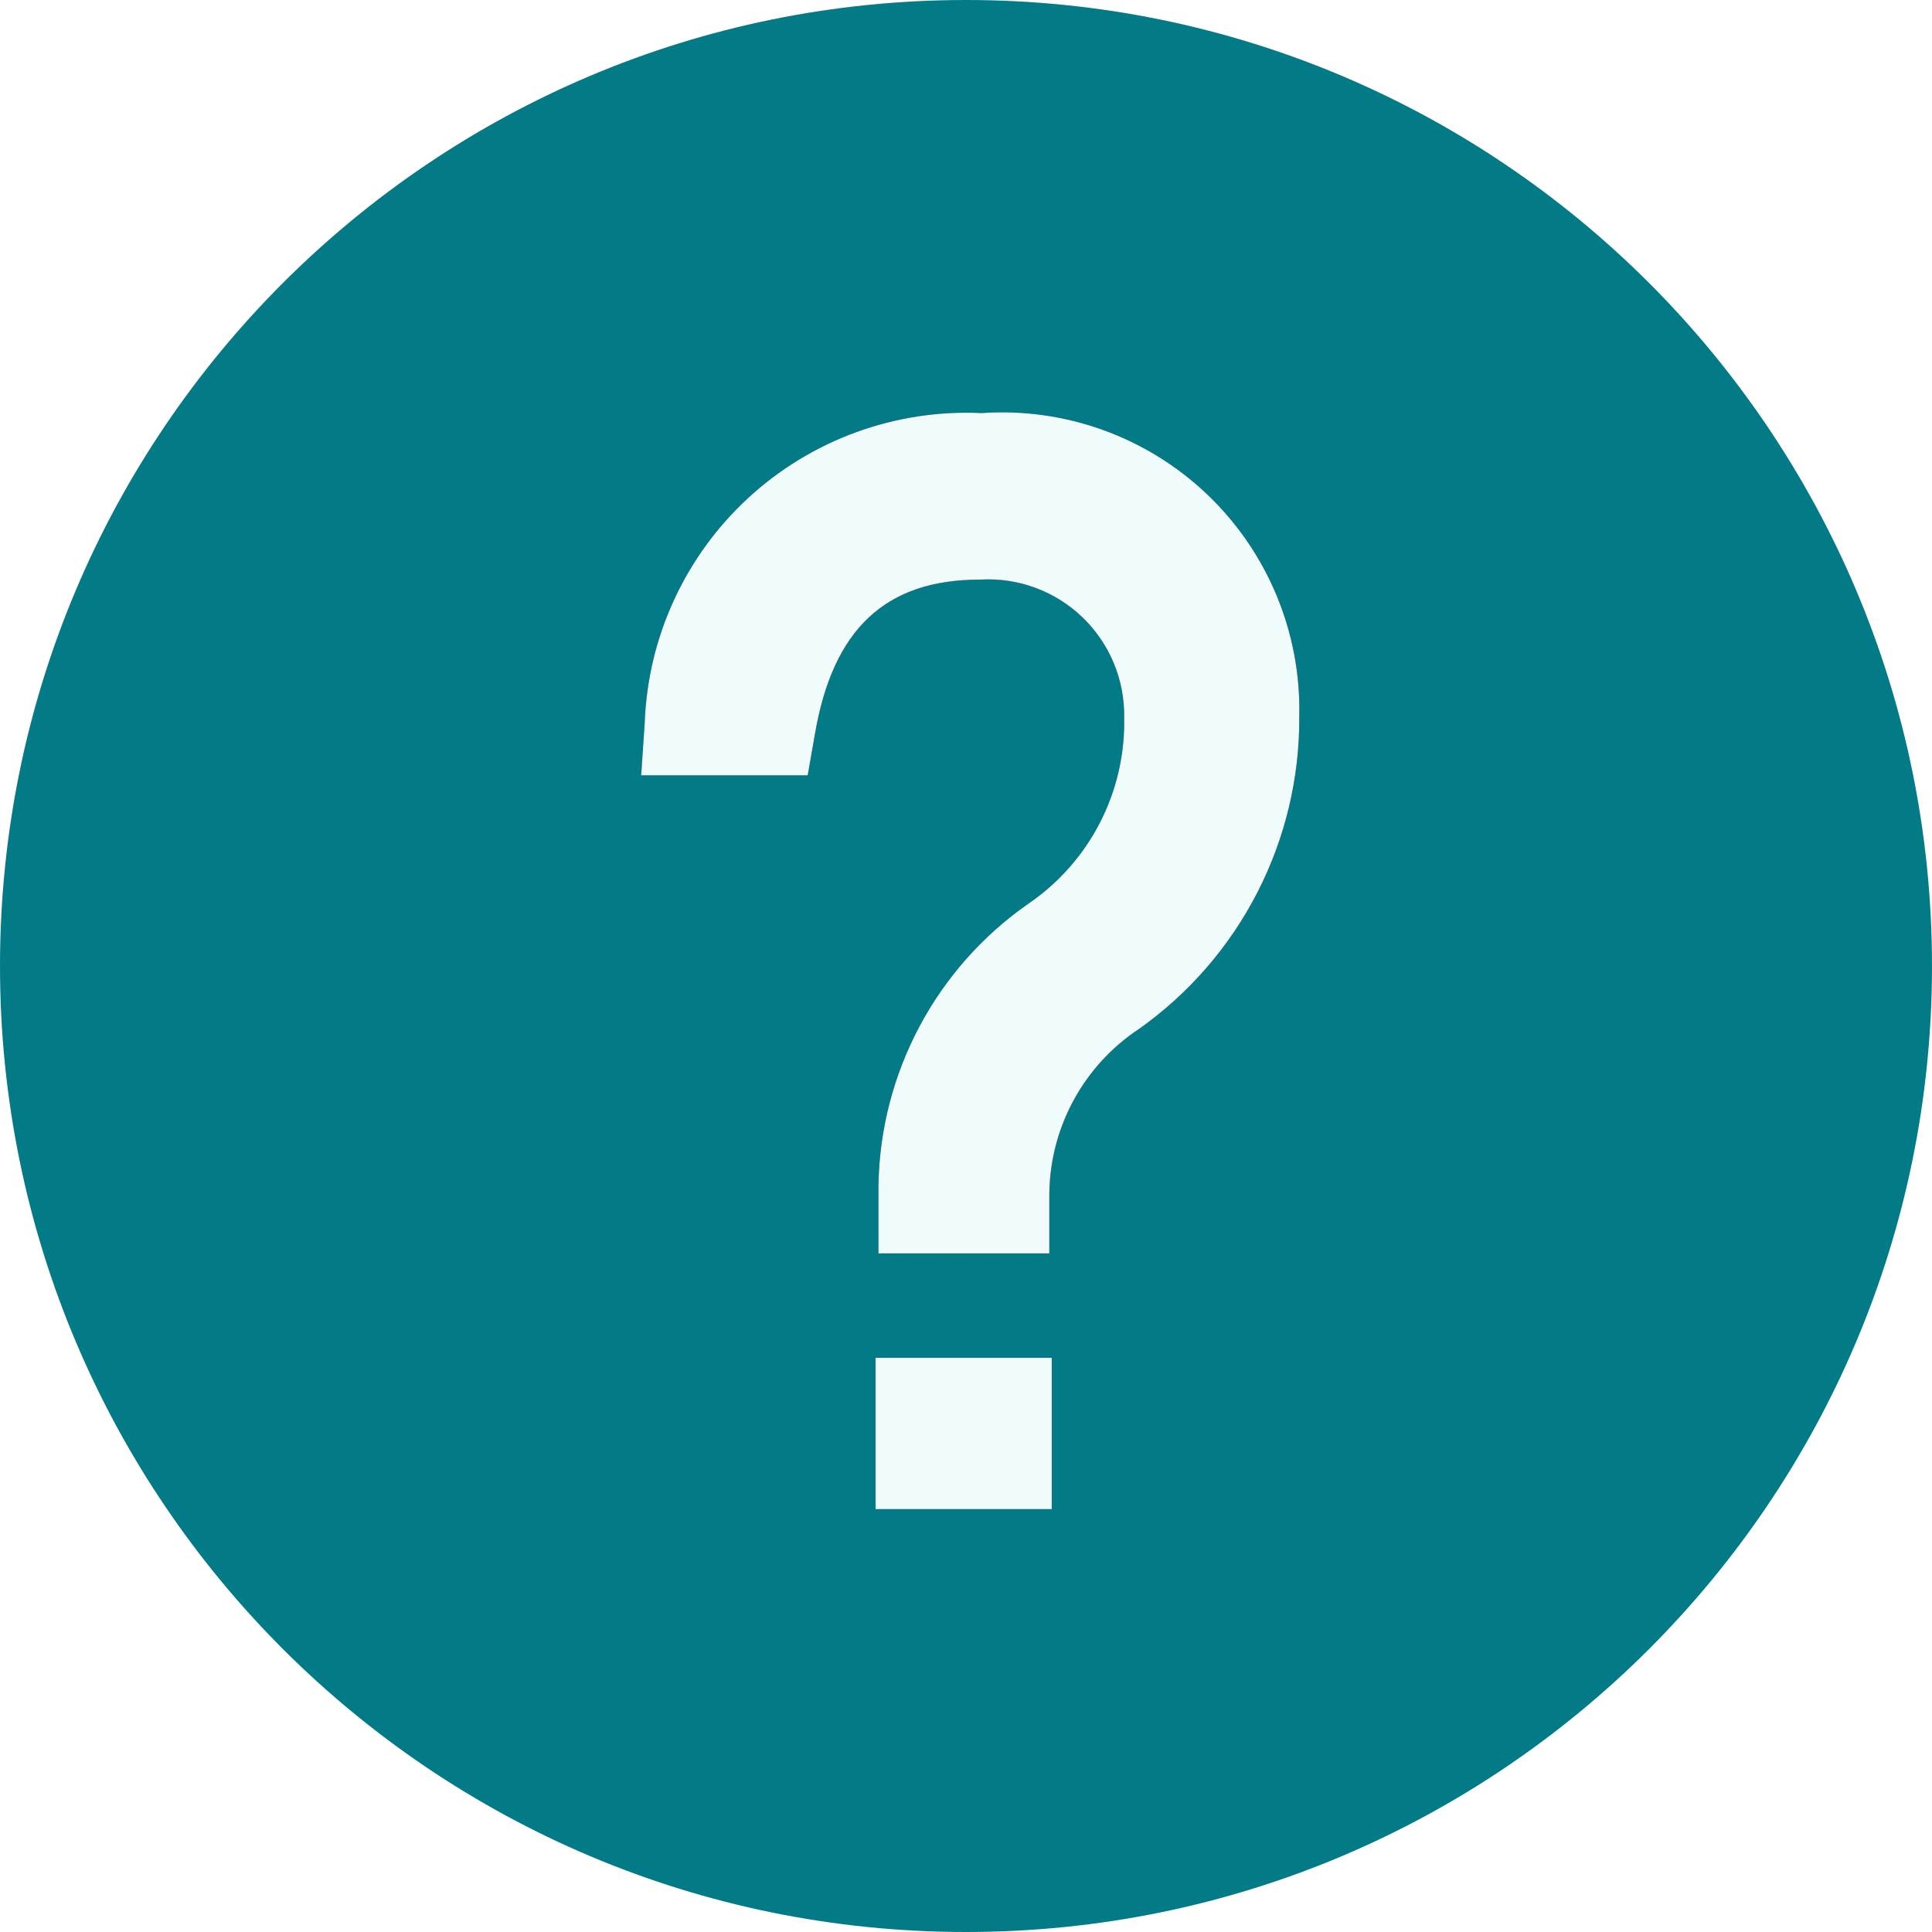
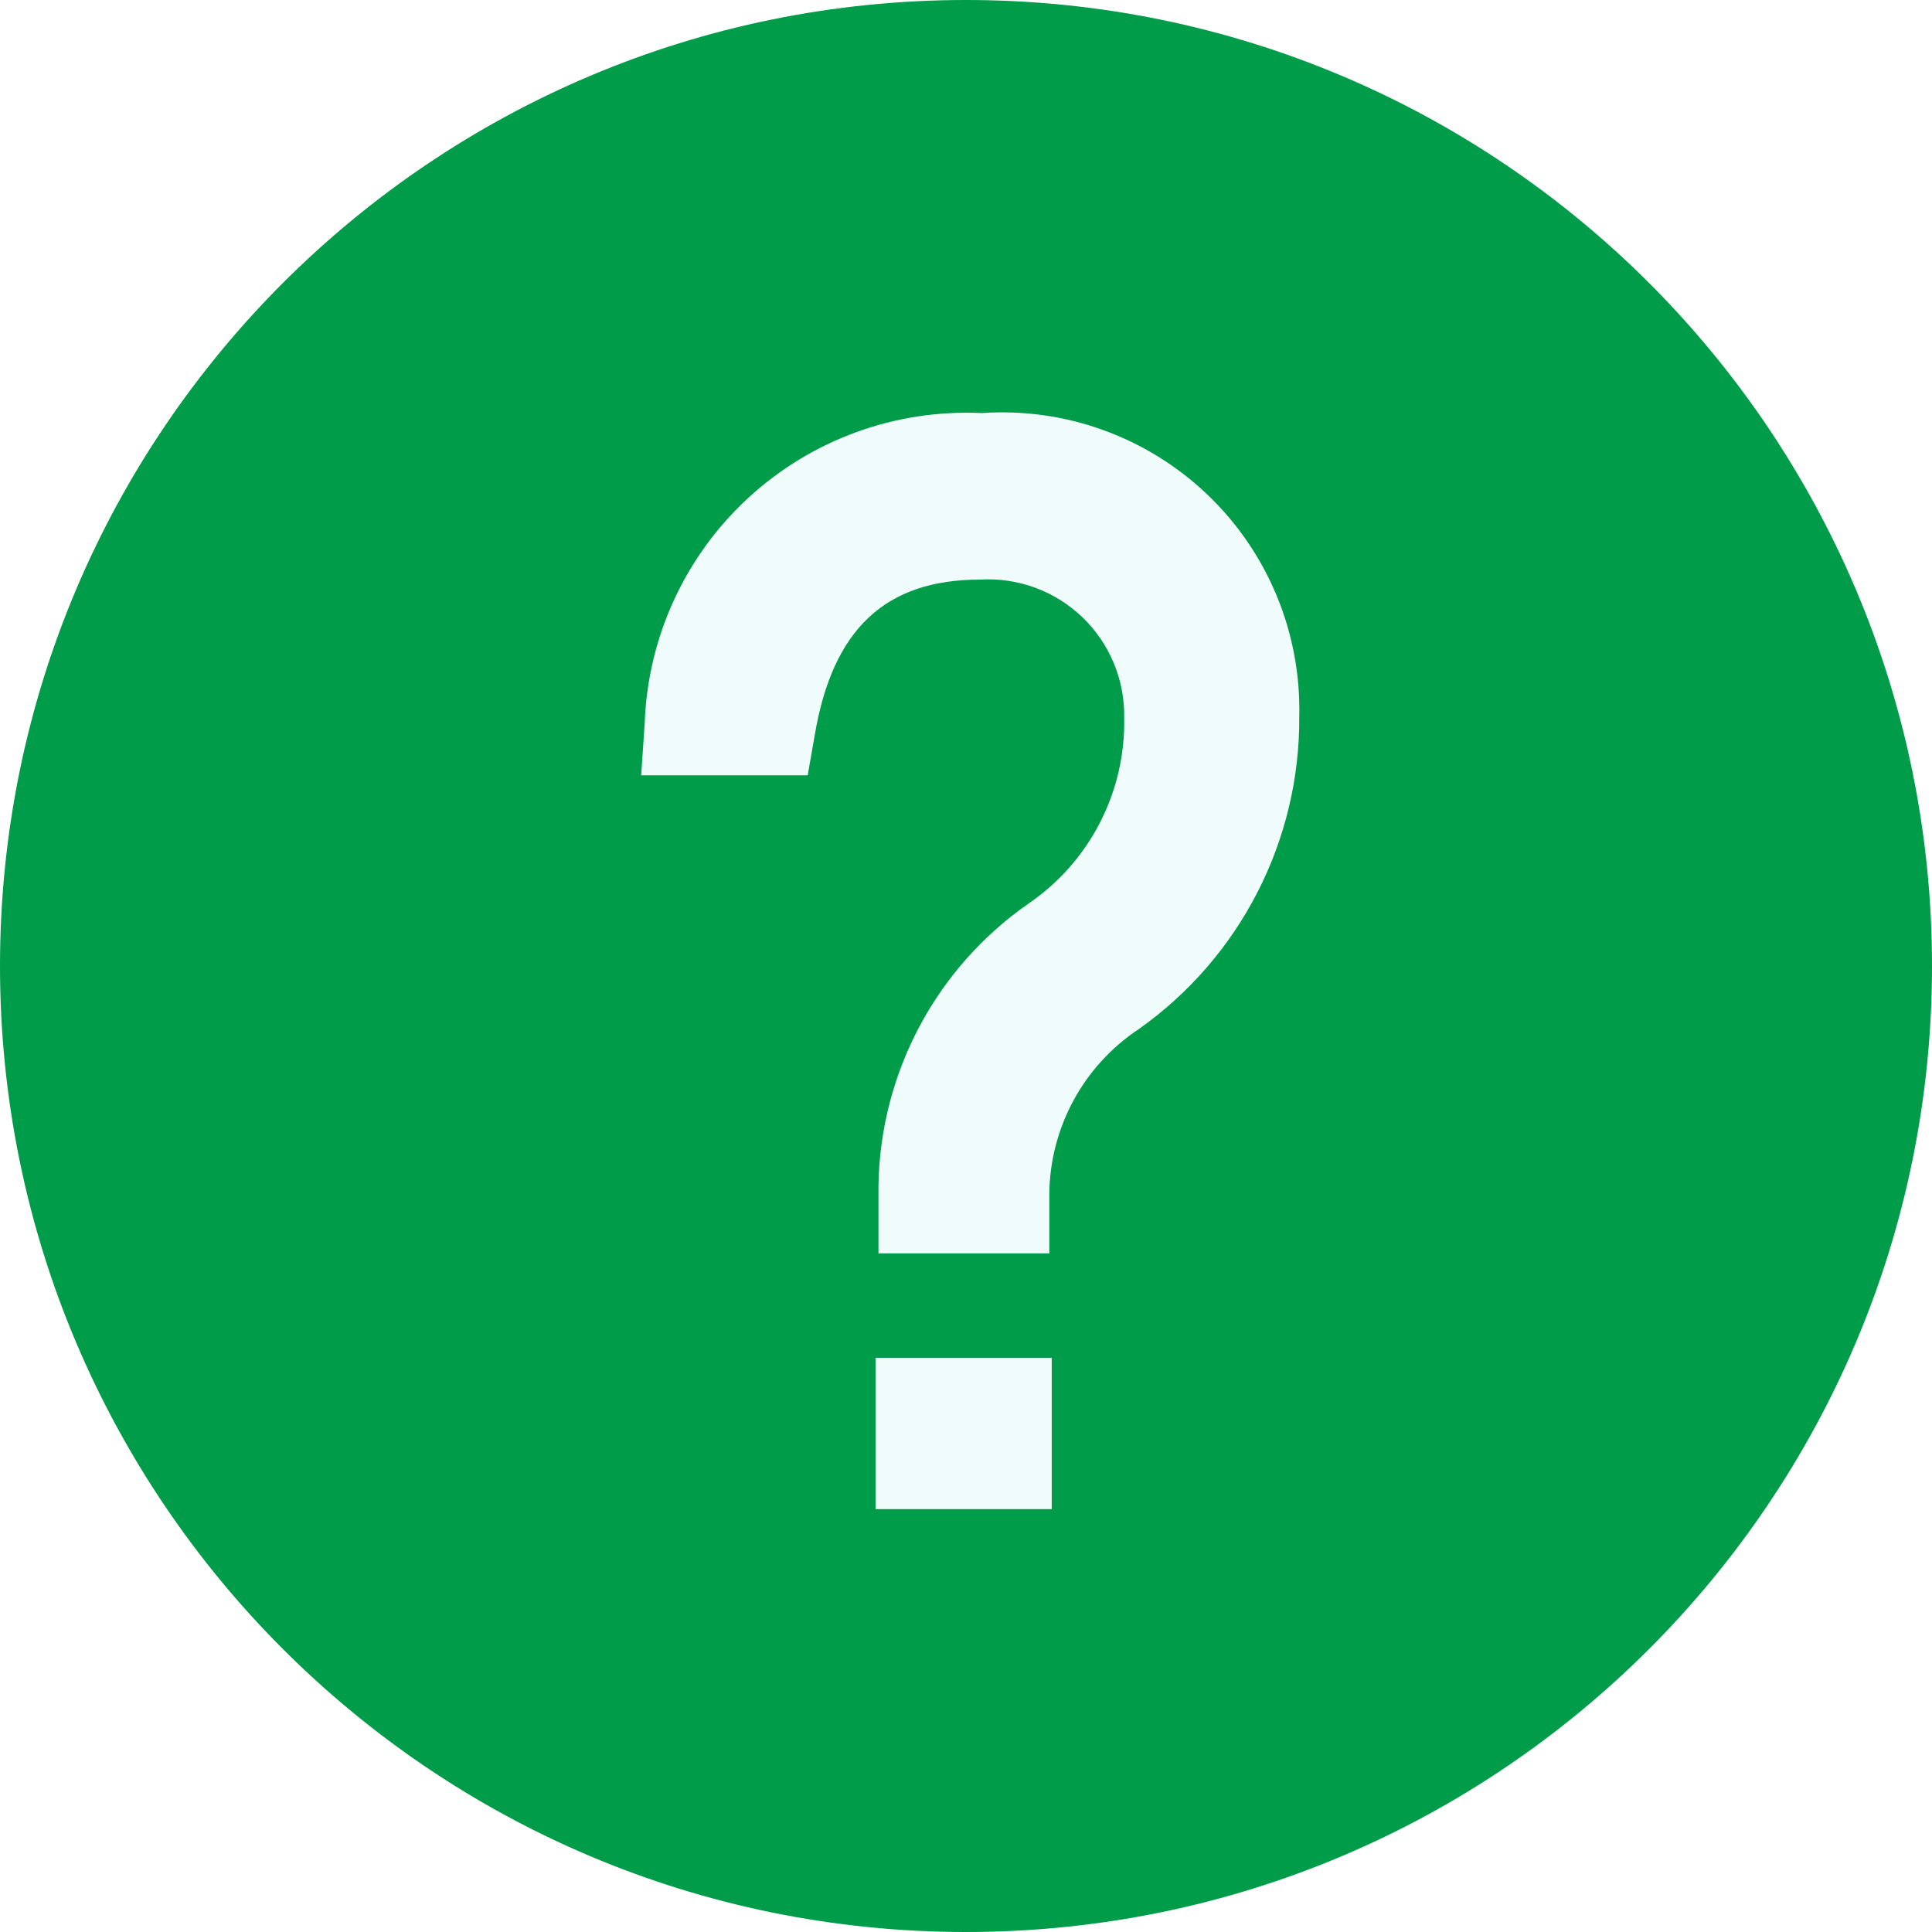
<svg xmlns="http://www.w3.org/2000/svg" width="16" height="16" viewBox="0 0 16 16">
  <defs>
    <clipPath id="clip-path">
-       <path id="Mask" d="M1.941,9.077V7.824H3.4V9.077Zm.024-2.118V6.4A2.9,2.9,0,0,1,3.208,4.062,1.818,1.818,0,0,0,4,2.523,1.126,1.126,0,0,0,2.807,1.379c-.784,0-1.22.409-1.369,1.284L1.379,3H0l.029-.43A2.666,2.666,0,0,1,2.818,0,2.461,2.461,0,0,1,5.45,2.511,3.145,3.145,0,0,1,4.123,5.1,1.658,1.658,0,0,0,3.38,6.47v.489Z" fill="#1a1446" />
+       <path id="Mask" d="M1.941,9.077V7.824H3.4V9.077Zm.024-2.118V6.4A2.9,2.9,0,0,1,3.208,4.062,1.818,1.818,0,0,0,4,2.523,1.126,1.126,0,0,0,2.807,1.379c-.784,0-1.22.409-1.369,1.284L1.379,3H0l.029-.43A2.666,2.666,0,0,1,2.818,0,2.461,2.461,0,0,1,5.45,2.511,3.145,3.145,0,0,1,4.123,5.1,1.658,1.658,0,0,0,3.38,6.47v.489Z" fill="#009C49" />
    </clipPath>
  </defs>
  <g id="Group_16" data-name="Group 16" transform="translate(-4 -4)">
    <g id="Group_4" data-name="Group 4">
-       <circle id="Oval_2_Copy" data-name="Oval 2 Copy" cx="8" cy="8" r="8" transform="translate(4 4)" fill="#037b86" />
+       <circle id="Oval_2_Copy" data-name="Oval 2 Copy" cx="8" cy="8" r="8" transform="translate(4 4)" fill="#009C49" />
      <g id="Icon_Question_Copy" data-name="Icon/Question Copy" transform="translate(9.31 7.421)">
        <g id="Color_Liberty_Blue" data-name="Color/Liberty Blue">
-           <path id="Mask-2" data-name="Mask" d="M1.941,9.077V7.824H3.4V9.077Zm.024-2.118V6.4A2.9,2.9,0,0,1,3.208,4.062,1.818,1.818,0,0,0,4,2.523,1.126,1.126,0,0,0,2.807,1.379c-.784,0-1.22.409-1.369,1.284L1.379,3H0l.029-.43A2.666,2.666,0,0,1,2.818,0,2.461,2.461,0,0,1,5.45,2.511,3.145,3.145,0,0,1,4.123,5.1,1.658,1.658,0,0,0,3.38,6.47v.489Z" fill="#1a1446" />
+           <path id="Mask-2" data-name="Mask" d="M1.941,9.077V7.824H3.4V9.077Zm.024-2.118V6.4A2.9,2.9,0,0,1,3.208,4.062,1.818,1.818,0,0,0,4,2.523,1.126,1.126,0,0,0,2.807,1.379c-.784,0-1.22.409-1.369,1.284L1.379,3H0l.029-.43A2.666,2.666,0,0,1,2.818,0,2.461,2.461,0,0,1,5.45,2.511,3.145,3.145,0,0,1,4.123,5.1,1.658,1.658,0,0,0,3.38,6.47v.489Z" fill="#009C49" />
          <g id="Color_Liberty_Blue-2" data-name="Color/Liberty Blue" clip-path="url(#clip-path)">
            <g id="Color_Liberty_Blue-3" data-name="Color/Liberty Blue" transform="translate(-47.773 -44.872)">
              <rect id="Rectangle_Copy_8" data-name="Rectangle Copy 8" width="102.229" height="98.18" fill="#f0fbfc" />
            </g>
          </g>
        </g>
      </g>
    </g>
  </g>
</svg>
